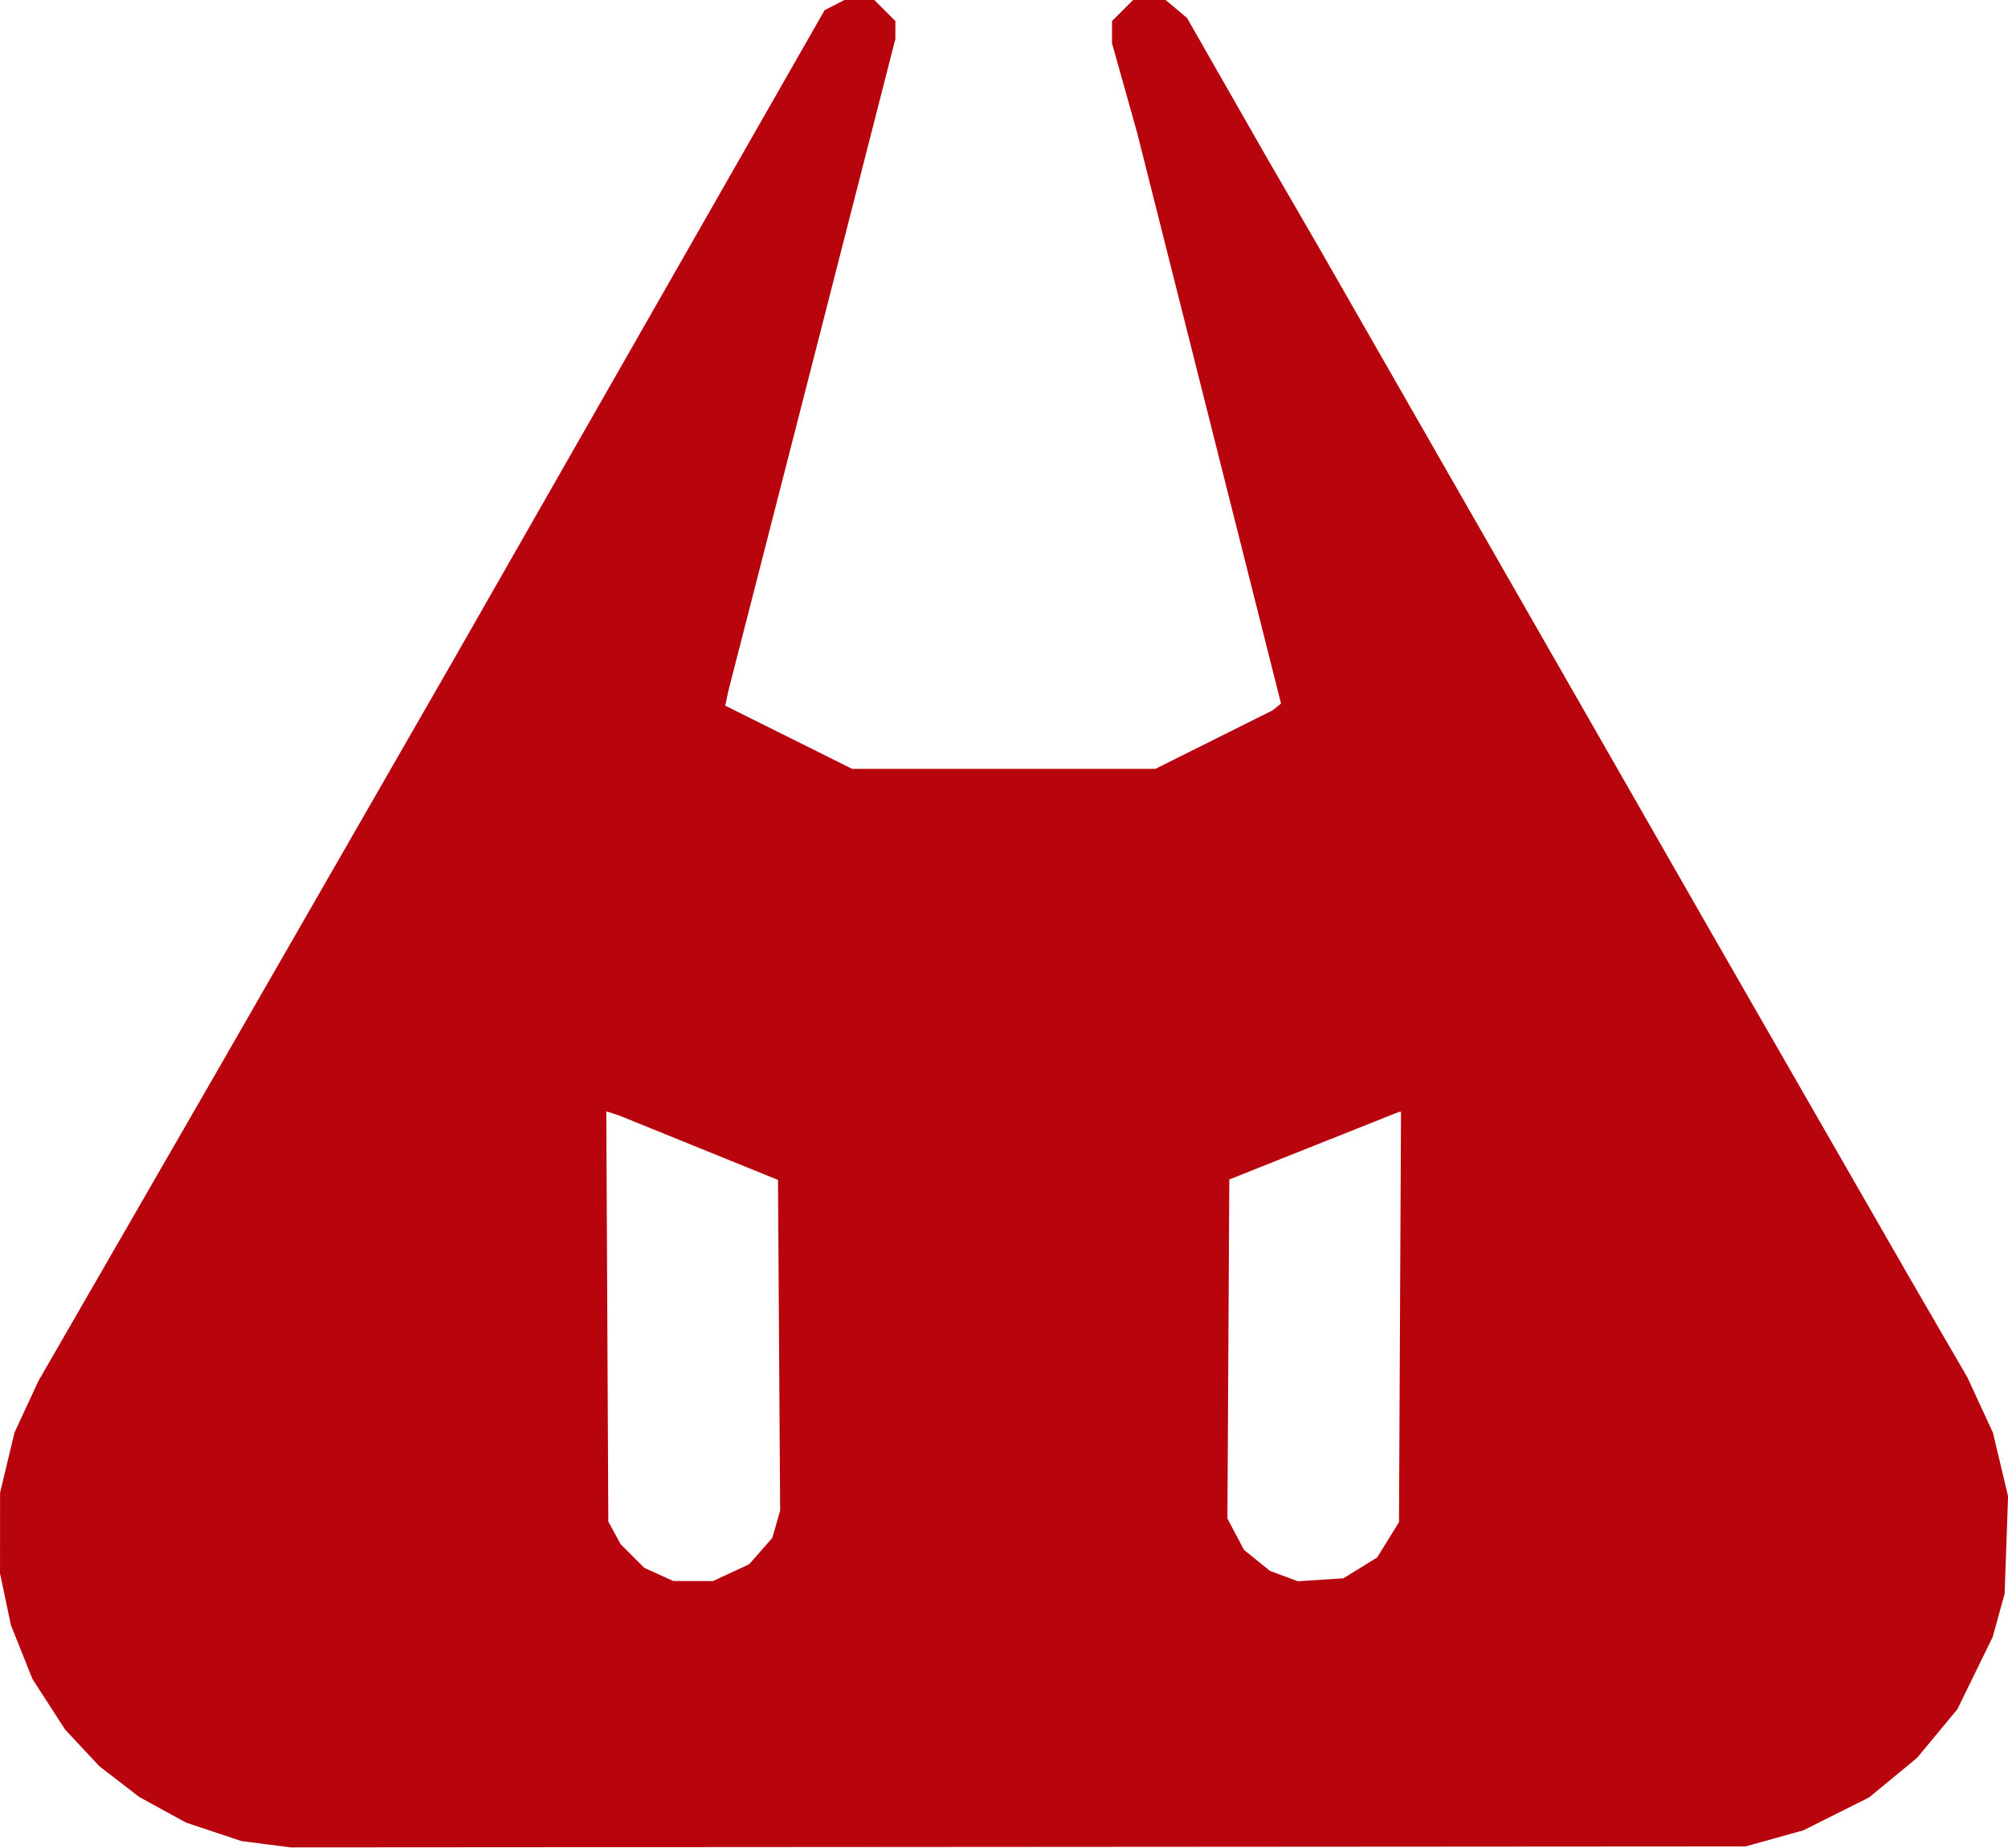
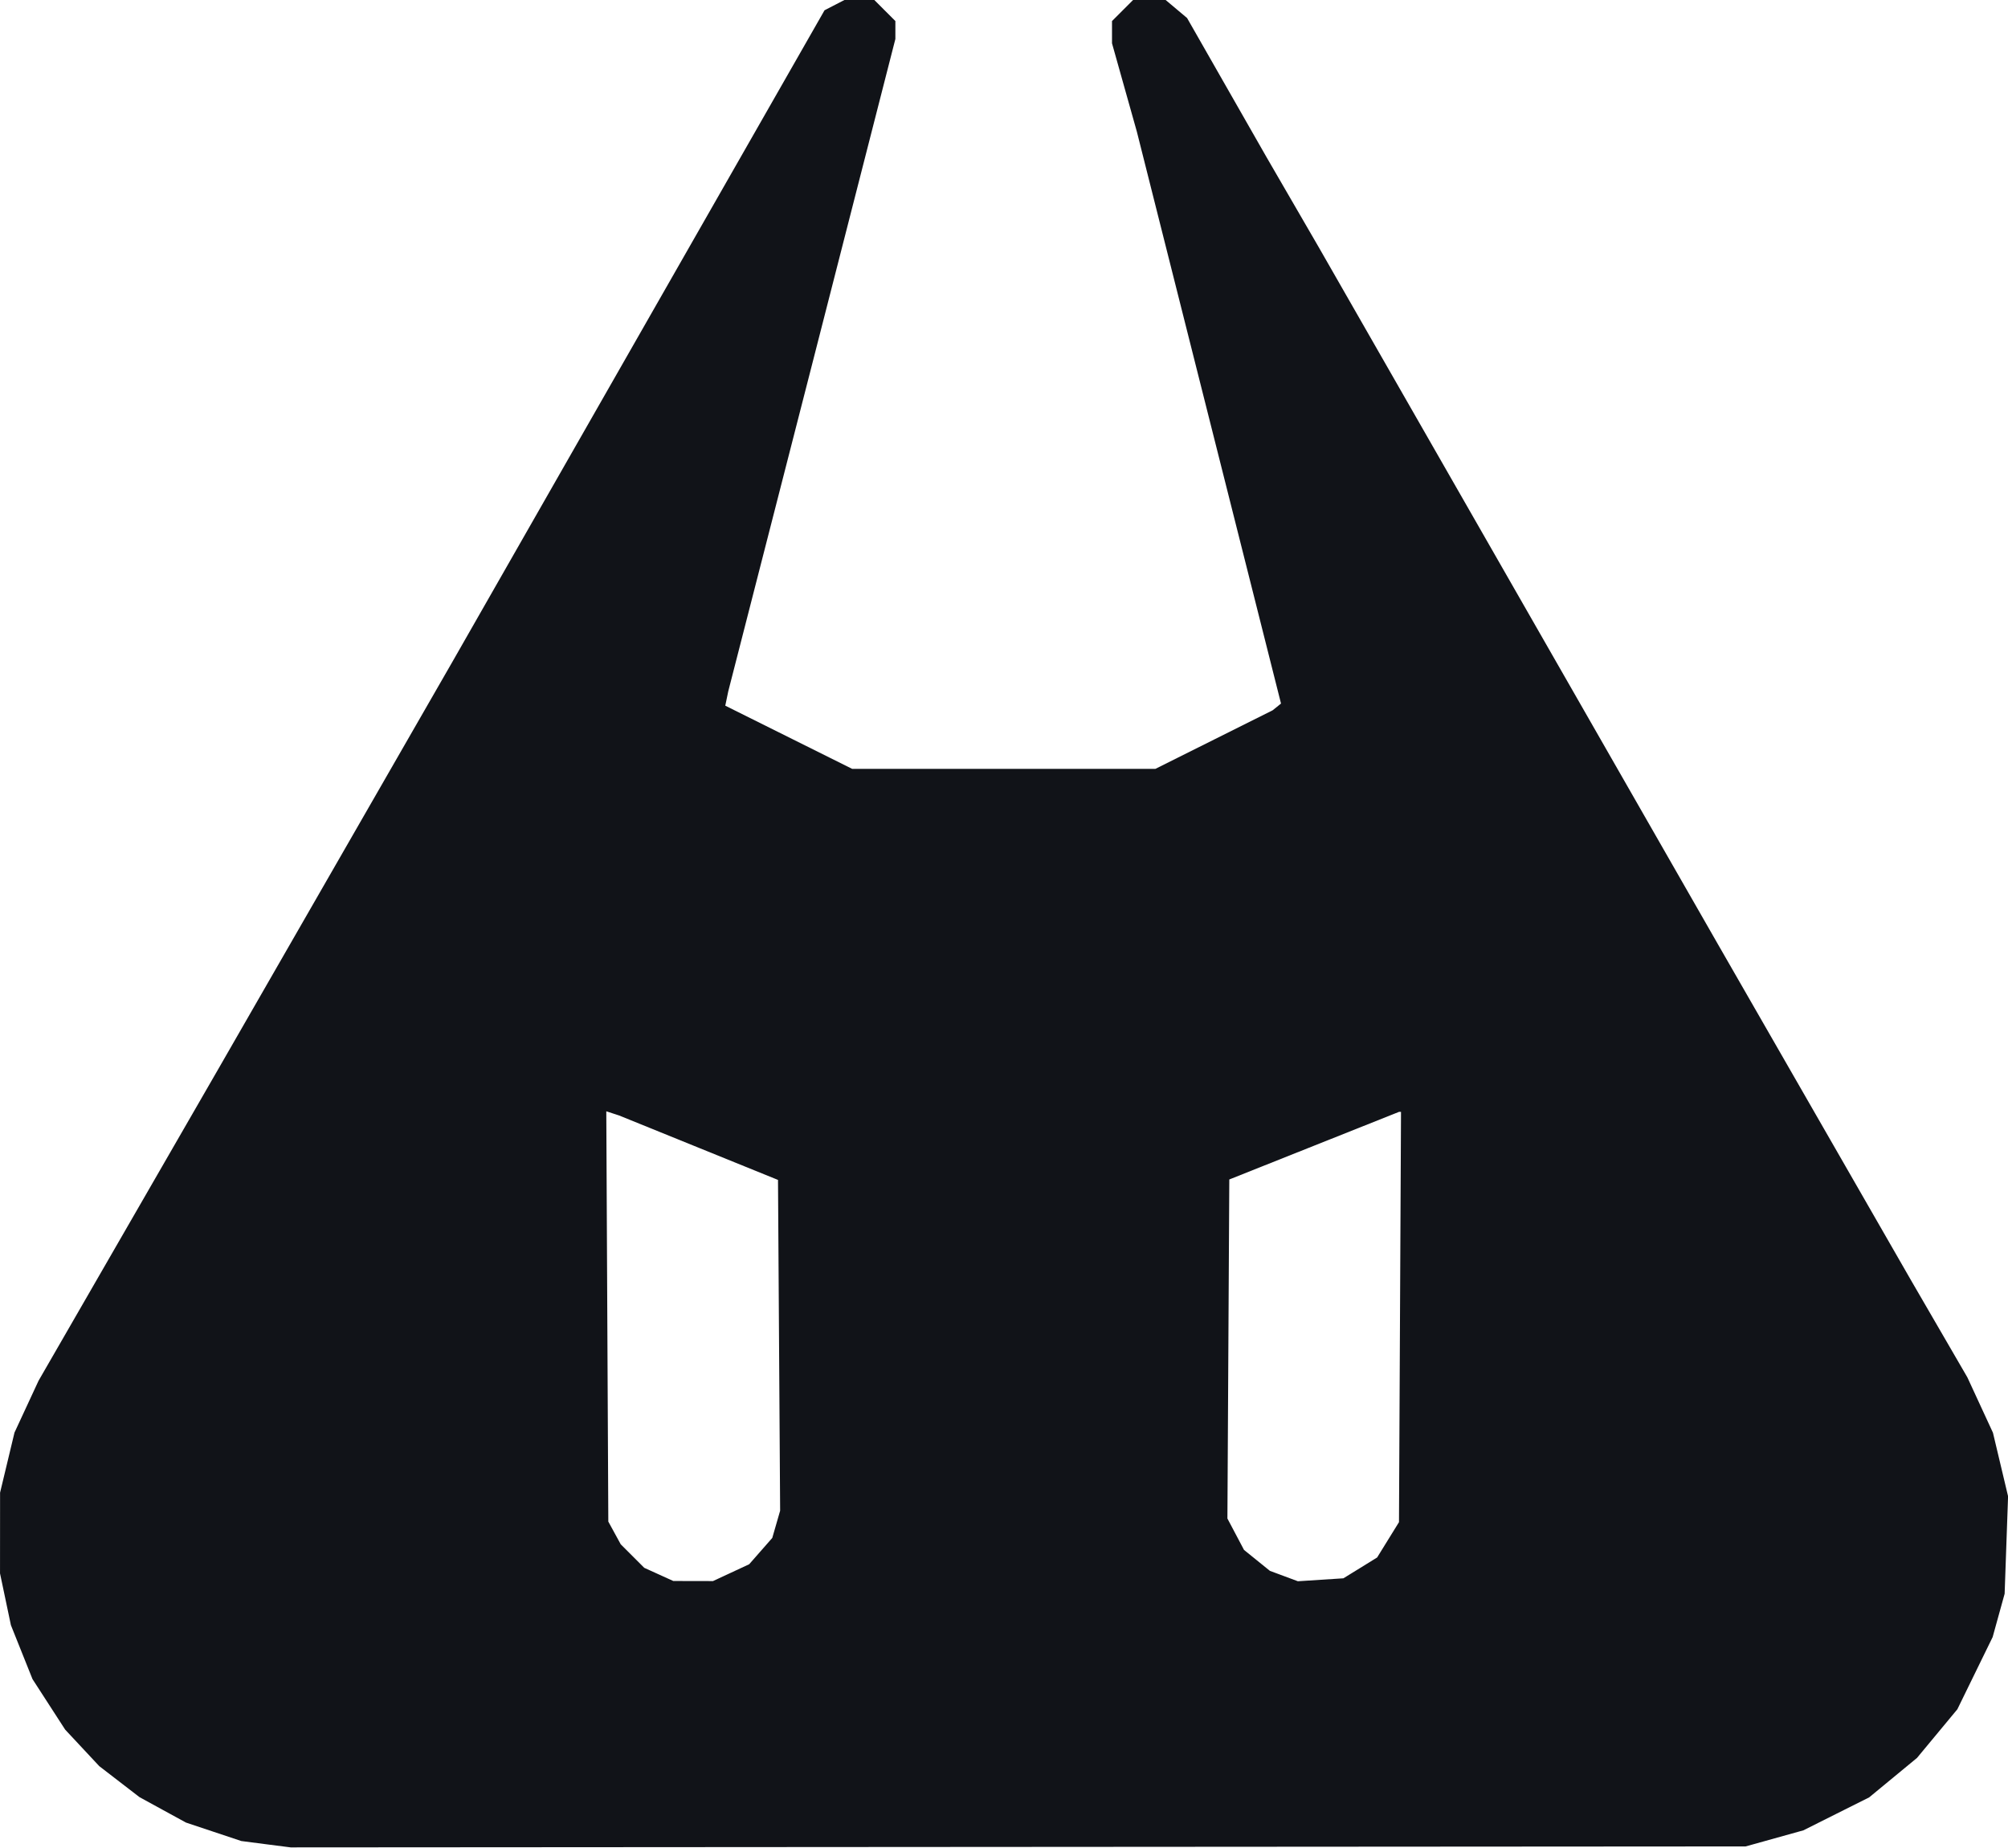
<svg xmlns="http://www.w3.org/2000/svg" viewBox="0 0 147.16 135.4">
  <g id="layer1" transform="translate(-8.679644,-2.964767)">
-     <path style="fill:#b8040d" d="m 28.169,138.134 -1.81,-0.235 -2.027,-0.677 -2.027,-0.677 -1.701,-0.931 -1.701,-0.931 -1.474,-1.135 -1.474,-1.136 -1.25,-1.339 -1.25,-1.339 -1.197,-1.851 -1.197,-1.851 -0.791,-1.977 -0.791,-1.977 -0.399,-1.897 -0.399,-1.897 0.002,-2.959 0.002,-2.959 0.528,-2.201 0.528,-2.201 0.882,-1.9 0.882,-1.9 6.56,-11.377 6.56,-11.377 4.563,-7.938 4.563,-7.938 4.03,-7.011 4.03,-7.011 13.648,-23.897 13.648,-23.897 0.731,-0.378 0.731,-0.378 h 1.092 1.092 l 0.773,0.773 0.773,0.773 v 0.657 0.657 l -3.138,12.261 -3.138,12.261 -2.985,11.642 -2.985,11.642 -0.11,0.529 -0.11,0.529 4.648,2.315 4.648,2.315 h 11.114 11.114 l 4.296,-2.146 4.296,-2.146 0.306,-0.247 0.306,-0.247 -5.282,-20.956 -5.282,-20.956 -0.911,-3.24 -0.911,-3.24 v -0.815 -0.815 l 0.773,-0.773 0.773,-0.773 h 1.191 1.191 l 0.787,0.662 0.787,0.662 2.908,5.093 2.908,5.093 1.917,3.307 1.917,3.307 14.621,25.532 14.621,25.532 7.069,12.303 7.069,12.303 2.077,3.579 2.077,3.579 0.938,2.03 0.938,2.03 0.554,2.329 0.554,2.329 -0.126,3.572 -0.126,3.572 -0.439,1.587 -0.439,1.587 -1.293,2.646 -1.293,2.646 -1.479,1.783 -1.479,1.783 -1.753,1.446 -1.753,1.446 -2.411,1.208 -2.411,1.208 -2.117,0.59 -2.117,0.59 -53.314,0.035 -53.314,0.035 z m 34.091,-19.904 1.325,-0.617 0.846,-0.964 0.846,-0.964 0.288,-0.997 0.288,-0.997 -0.078,-12.123 -0.078,-12.123 -5.821,-2.361 -5.821,-2.361 -0.471,-0.154 -0.471,-0.154 0.074,15.036 0.074,15.036 0.455,0.832 0.455,0.832 0.862,0.862 0.862,0.862 1.064,0.483 1.064,0.483 1.455,0.003 1.455,0.003 z m 46.109,-0.348 1.236,-0.764 0.801,-1.295 0.801,-1.295 0.074,-15.036 0.074,-15.036 -0.074,0.001 -0.074,10e-4 -6.218,2.477 -6.218,2.477 -0.069,12.425 -0.069,12.425 0.608,1.15 0.608,1.15 0.949,0.768 0.949,0.768 1.025,0.381 1.025,0.381 1.668,-0.108 1.668,-0.108 z" id="path1" />
+     <path style="fill:#111318" d="m 28.169,138.134 -1.81,-0.235 -2.027,-0.677 -2.027,-0.677 -1.701,-0.931 -1.701,-0.931 -1.474,-1.135 -1.474,-1.136 -1.25,-1.339 -1.25,-1.339 -1.197,-1.851 -1.197,-1.851 -0.791,-1.977 -0.791,-1.977 -0.399,-1.897 -0.399,-1.897 0.002,-2.959 0.002,-2.959 0.528,-2.201 0.528,-2.201 0.882,-1.9 0.882,-1.9 6.56,-11.377 6.56,-11.377 4.563,-7.938 4.563,-7.938 4.03,-7.011 4.03,-7.011 13.648,-23.897 13.648,-23.897 0.731,-0.378 0.731,-0.378 h 1.092 1.092 l 0.773,0.773 0.773,0.773 v 0.657 0.657 l -3.138,12.261 -3.138,12.261 -2.985,11.642 -2.985,11.642 -0.11,0.529 -0.11,0.529 4.648,2.315 4.648,2.315 h 11.114 11.114 l 4.296,-2.146 4.296,-2.146 0.306,-0.247 0.306,-0.247 -5.282,-20.956 -5.282,-20.956 -0.911,-3.24 -0.911,-3.24 v -0.815 -0.815 l 0.773,-0.773 0.773,-0.773 h 1.191 1.191 l 0.787,0.662 0.787,0.662 2.908,5.093 2.908,5.093 1.917,3.307 1.917,3.307 14.621,25.532 14.621,25.532 7.069,12.303 7.069,12.303 2.077,3.579 2.077,3.579 0.938,2.03 0.938,2.03 0.554,2.329 0.554,2.329 -0.126,3.572 -0.126,3.572 -0.439,1.587 -0.439,1.587 -1.293,2.646 -1.293,2.646 -1.479,1.783 -1.479,1.783 -1.753,1.446 -1.753,1.446 -2.411,1.208 -2.411,1.208 -2.117,0.59 -2.117,0.59 -53.314,0.035 -53.314,0.035 z m 34.091,-19.904 1.325,-0.617 0.846,-0.964 0.846,-0.964 0.288,-0.997 0.288,-0.997 -0.078,-12.123 -0.078,-12.123 -5.821,-2.361 -5.821,-2.361 -0.471,-0.154 -0.471,-0.154 0.074,15.036 0.074,15.036 0.455,0.832 0.455,0.832 0.862,0.862 0.862,0.862 1.064,0.483 1.064,0.483 1.455,0.003 1.455,0.003 z m 46.109,-0.348 1.236,-0.764 0.801,-1.295 0.801,-1.295 0.074,-15.036 0.074,-15.036 -0.074,0.001 -0.074,10e-4 -6.218,2.477 -6.218,2.477 -0.069,12.425 -0.069,12.425 0.608,1.15 0.608,1.15 0.949,0.768 0.949,0.768 1.025,0.381 1.025,0.381 1.668,-0.108 1.668,-0.108 z" id="path1" />
  </g>
</svg>
